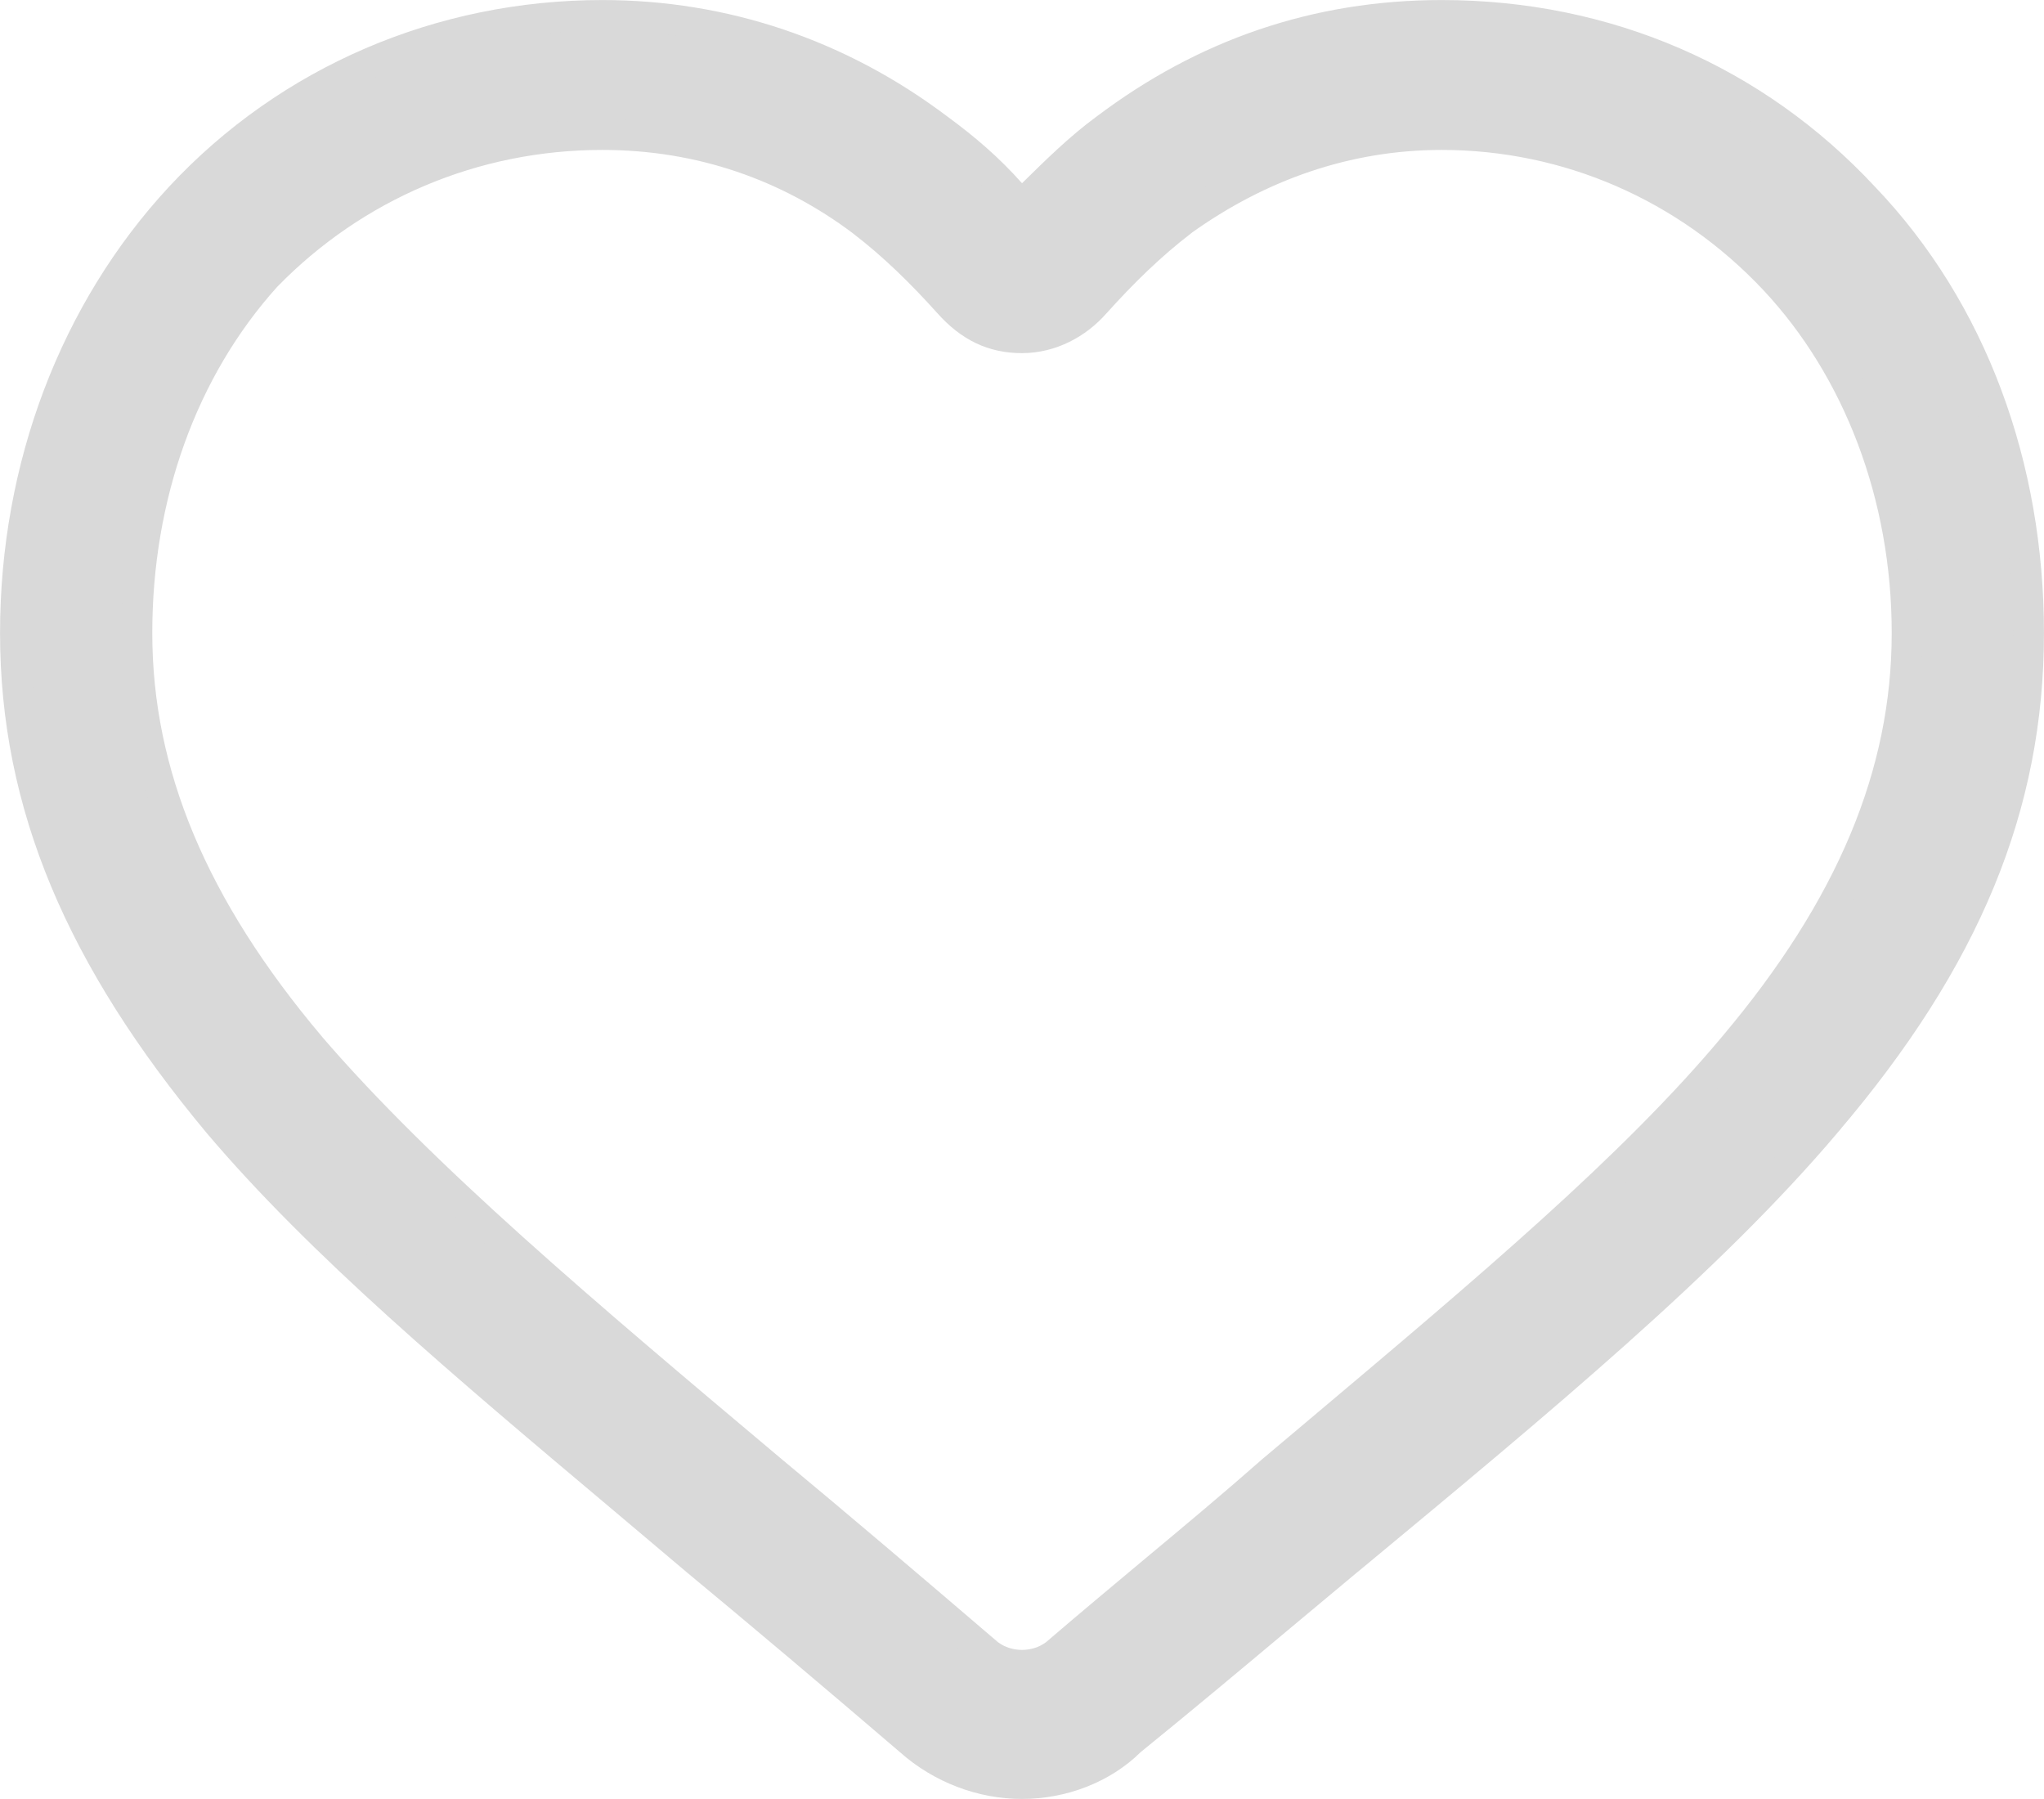
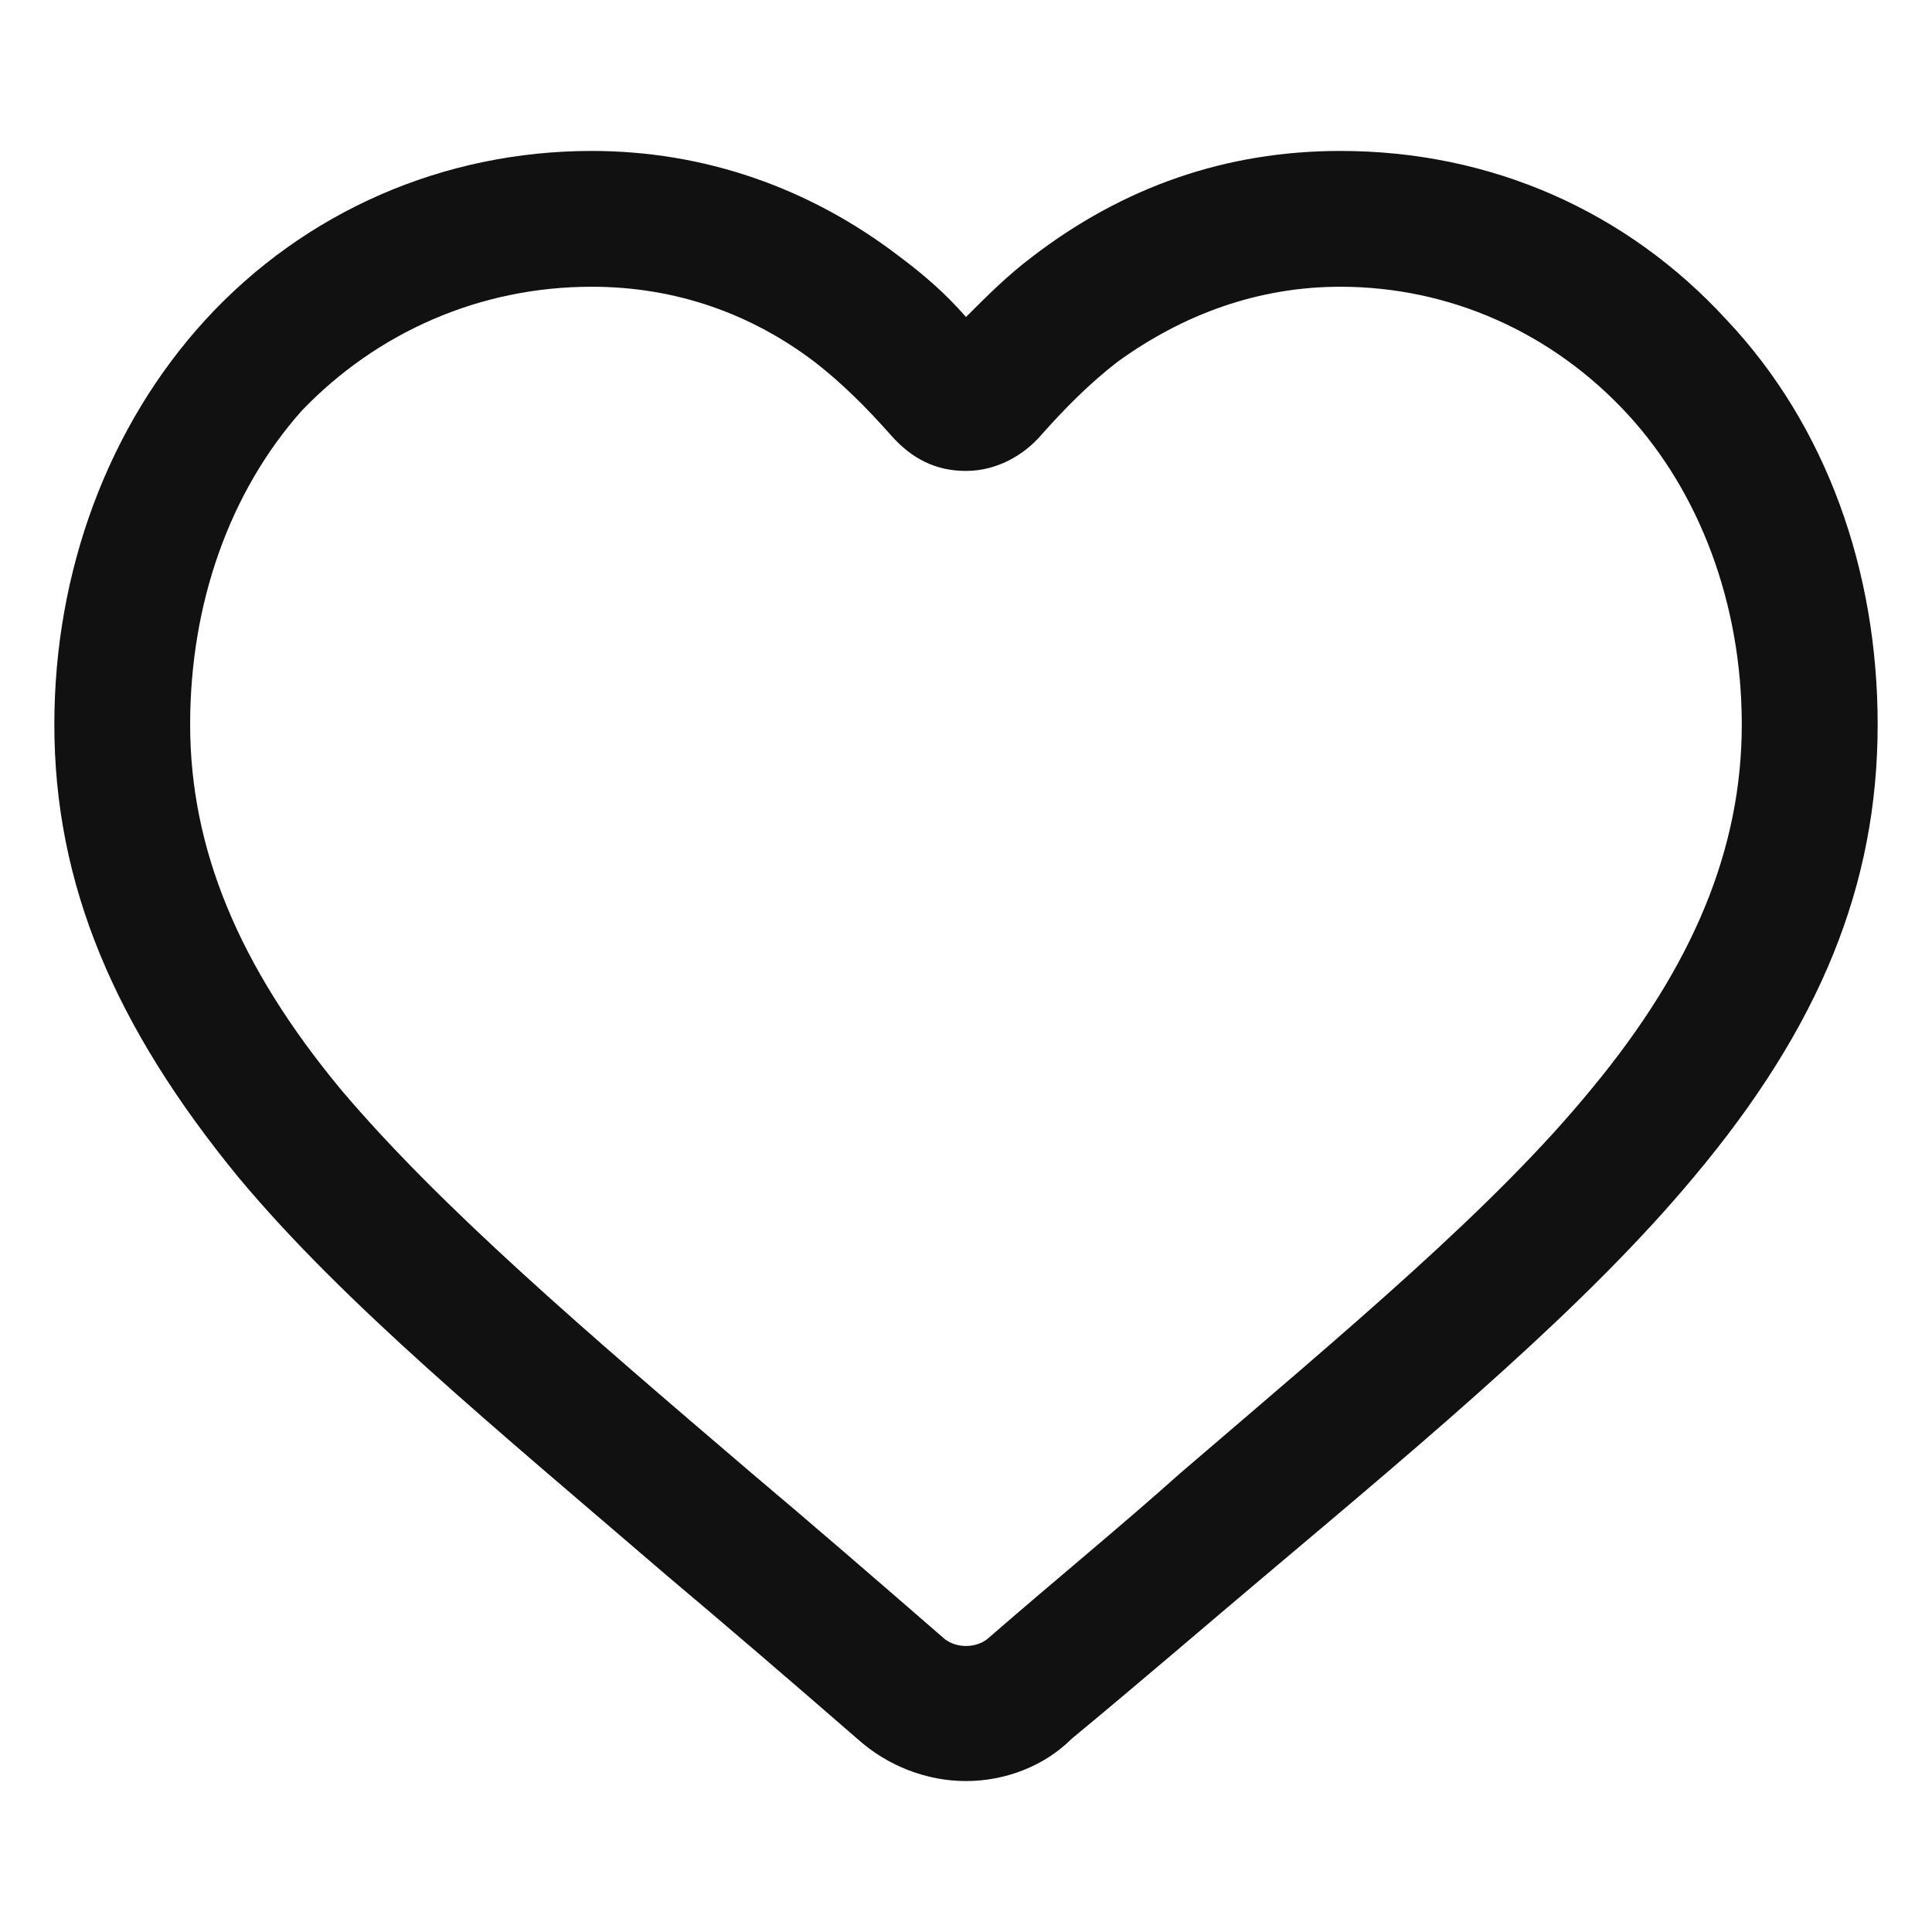
- <svg xmlns="http://www.w3.org/2000/svg" width="25" height="22" viewBox="0 0 25 22" fill="none">
-   <path d="M11.134 21.289L11.132 21.287C10.18 20.472 9.31 19.738 8.523 19.086C8.222 18.832 7.927 18.583 7.638 18.339C5.645 16.663 3.922 15.212 2.668 13.731C0.991 11.718 0.188 9.844 0.188 7.741C0.188 5.707 0.917 3.798 2.207 2.409C3.536 0.982 5.39 0.188 7.368 0.188C8.858 0.188 10.267 0.663 11.476 1.576L11.476 1.576L11.478 1.577C11.802 1.816 12.081 2.052 12.36 2.365L12.491 2.513L12.632 2.374C12.923 2.088 13.203 1.812 13.522 1.577L13.522 1.577L13.524 1.576C14.734 0.662 16.102 0.188 17.633 0.188C19.651 0.188 21.463 0.981 22.793 2.409L22.793 2.409L22.795 2.411C24.123 3.798 24.812 5.705 24.812 7.741C24.812 9.846 24.049 11.719 22.332 13.73L22.332 13.731C20.906 15.415 18.869 17.103 16.526 19.046L16.478 19.085C16.205 19.312 15.918 19.552 15.619 19.802C15.056 20.274 14.453 20.778 13.83 21.284L13.823 21.29L13.817 21.296C13.483 21.625 12.994 21.812 12.5 21.812C12.008 21.812 11.514 21.626 11.134 21.289ZM3.26 3.373L3.26 3.373L3.255 3.378C2.227 4.517 1.675 6.071 1.675 7.741C1.675 9.467 2.361 11.097 3.789 12.791L3.789 12.791L3.79 12.793C5.163 14.39 7.155 16.066 9.418 17.969L9.441 17.988L9.442 17.989C10.227 18.64 11.136 19.413 12.088 20.228L12.088 20.228L12.099 20.236C12.331 20.407 12.669 20.407 12.901 20.236L12.901 20.236L12.912 20.228C13.314 19.883 13.712 19.551 14.097 19.229C14.616 18.797 15.111 18.383 15.561 17.986C15.755 17.823 15.947 17.661 16.137 17.501C18.203 15.761 19.986 14.26 21.212 12.791C22.639 11.097 23.325 9.467 23.325 7.741C23.325 6.068 22.73 4.513 21.701 3.416L21.701 3.416C20.631 2.279 19.175 1.646 17.633 1.646C16.472 1.646 15.399 2.027 14.46 2.699L14.46 2.699L14.456 2.703C14.071 2.998 13.731 3.332 13.396 3.704L13.396 3.704L13.393 3.707C13.175 3.957 12.852 4.131 12.5 4.131C12.146 4.131 11.864 3.996 11.605 3.705L11.604 3.704C11.269 3.332 10.929 2.998 10.544 2.703L10.544 2.703L10.543 2.702C9.642 2.026 8.568 1.646 7.368 1.646C5.785 1.646 4.329 2.278 3.26 3.373Z" fill="#D9D9D9" stroke="#D9D9D9" stroke-width="0.375" />
+ <svg xmlns="http://www.w3.org/2000/svg" width="24" height="24" viewBox="0 0 24 24" fill="none">
+   <path d="M12 22.125C11.512 22.125 11.025 21.938 10.65 21.6C9.787 20.85 9 20.175 8.287 19.575C6.15 17.738 4.275 16.2 2.962 14.625C1.425 12.75 0.675 10.988 0.675 9C0.675 7.088 1.35 5.287 2.55 3.975C3.787 2.625 5.512 1.875 7.35 1.875C8.737 1.875 10.05 2.325 11.175 3.188C11.475 3.413 11.738 3.638 12 3.938C12.262 3.675 12.525 3.413 12.825 3.188C13.95 2.325 15.225 1.875 16.65 1.875C18.525 1.875 20.212 2.625 21.45 3.975C22.688 5.287 23.325 7.088 23.325 9C23.325 10.988 22.613 12.75 21.038 14.625C19.725 16.2 17.85 17.775 15.713 19.575C15 20.175 14.175 20.887 13.312 21.6C12.975 21.938 12.488 22.125 12 22.125ZM7.35 3.562C5.962 3.562 4.687 4.125 3.75 5.1C2.85 6.112 2.362 7.5 2.362 9C2.362 10.537 2.962 12 4.237 13.537C5.475 15 7.275 16.538 9.337 18.3C10.05 18.9 10.875 19.613 11.738 20.363C11.887 20.475 12.113 20.475 12.262 20.363C13.125 19.613 13.95 18.938 14.662 18.3C16.762 16.5 18.562 15 19.762 13.537C21.038 12 21.637 10.537 21.637 9C21.637 7.5 21.113 6.112 20.212 5.138C19.275 4.125 18 3.562 16.65 3.562C15.637 3.562 14.7 3.9 13.875 4.5C13.537 4.763 13.238 5.062 12.938 5.4C12.713 5.662 12.375 5.85 12 5.85C11.625 5.85 11.325 5.7 11.062 5.4C10.762 5.062 10.463 4.763 10.125 4.5C9.337 3.9 8.4 3.562 7.35 3.562Z" fill="#111111" />
</svg>
